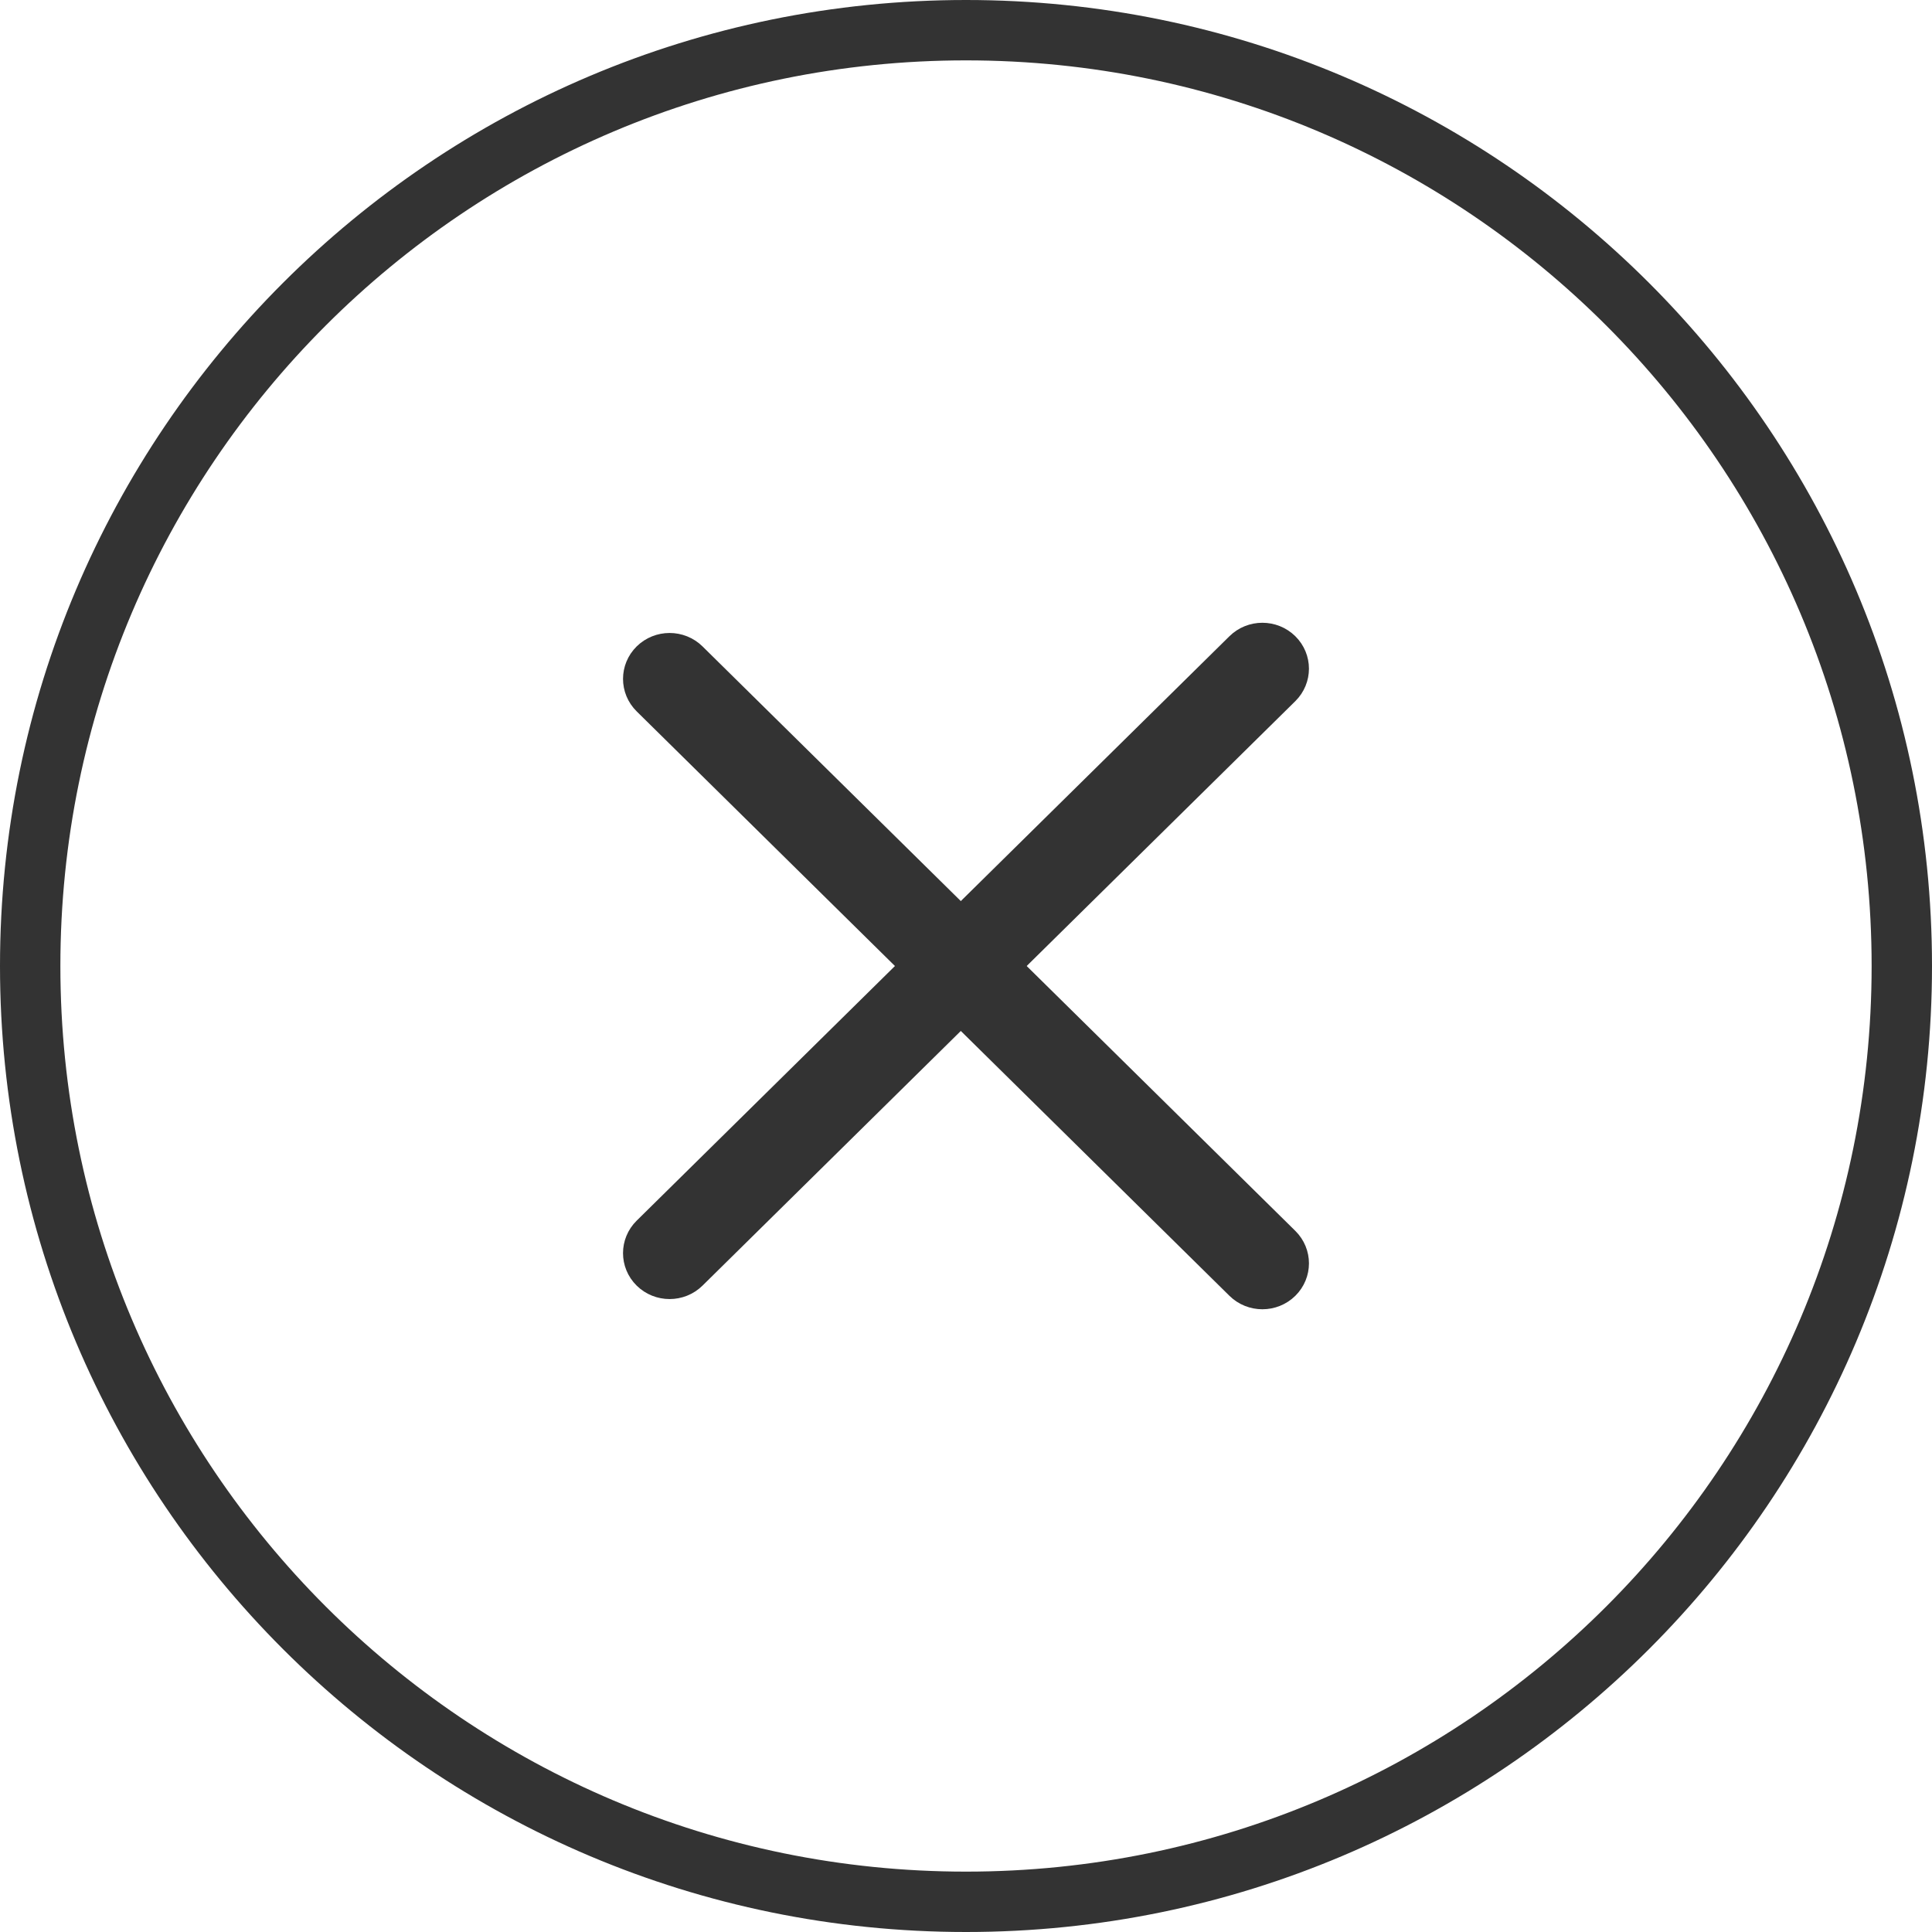
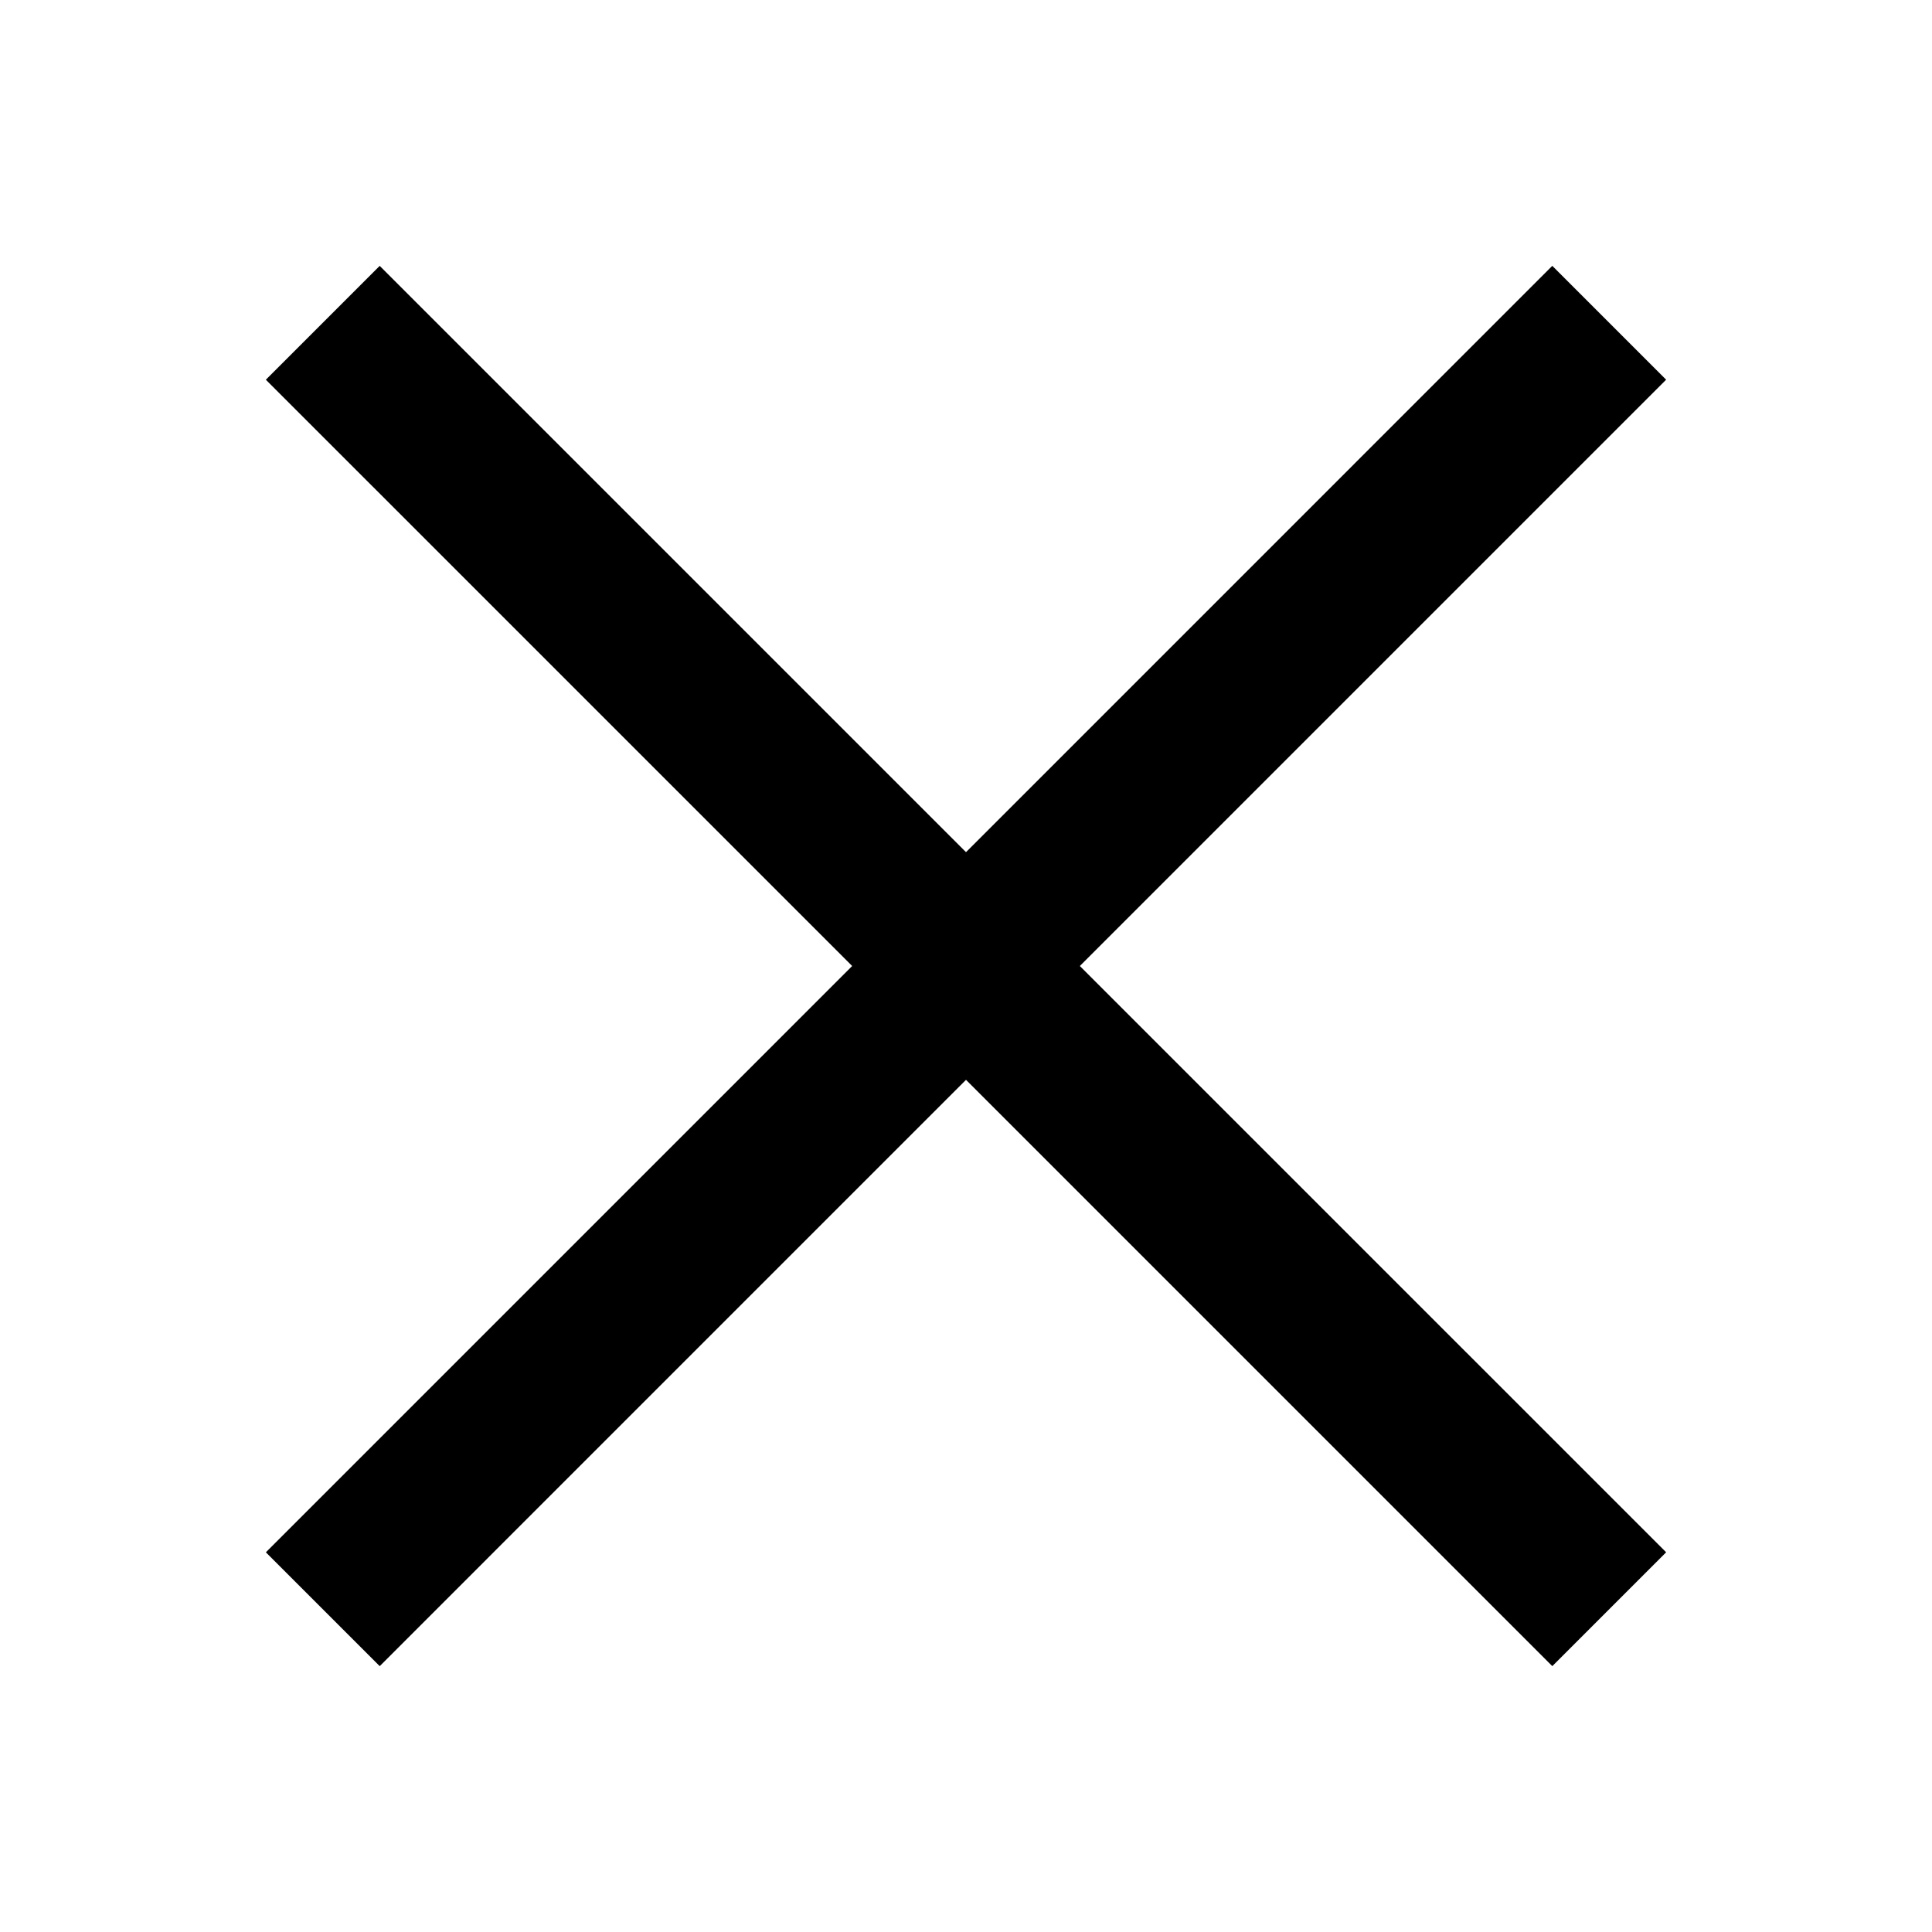
- <svg xmlns="http://www.w3.org/2000/svg" width="32" height="32" viewBox="0 0 32 32" fill="none">
-   <circle cx="16" cy="16" r="15.5" stroke="#333333" />
-   <rect y="0.538" width="14.554" height="0.766" rx="0.383" transform="matrix(0.712094 0.702084 -0.712094 0.702084 11.4738 10.3292)" fill="#333333" stroke="#333333" stroke-width="0.766" />
-   <rect x="0.545" y="-9.13117e-08" width="14.554" height="0.766" rx="0.383" transform="matrix(0.712094 -0.702084 0.712094 0.702084 10.157 21.1386)" fill="#333333" stroke="#333333" stroke-width="0.766" />
+ <svg xmlns="http://www.w3.org/2000/svg" x="0px" y="0px" width="100" height="100" viewBox="0 0 24 24">
+   <path d="M11 0.7H13V23.3H11z" transform="rotate(-45.001 12 12)" />
+   <path d="M0.7 11H23.3V13H0.7z" transform="rotate(-45.001 12 12)" />
</svg>
